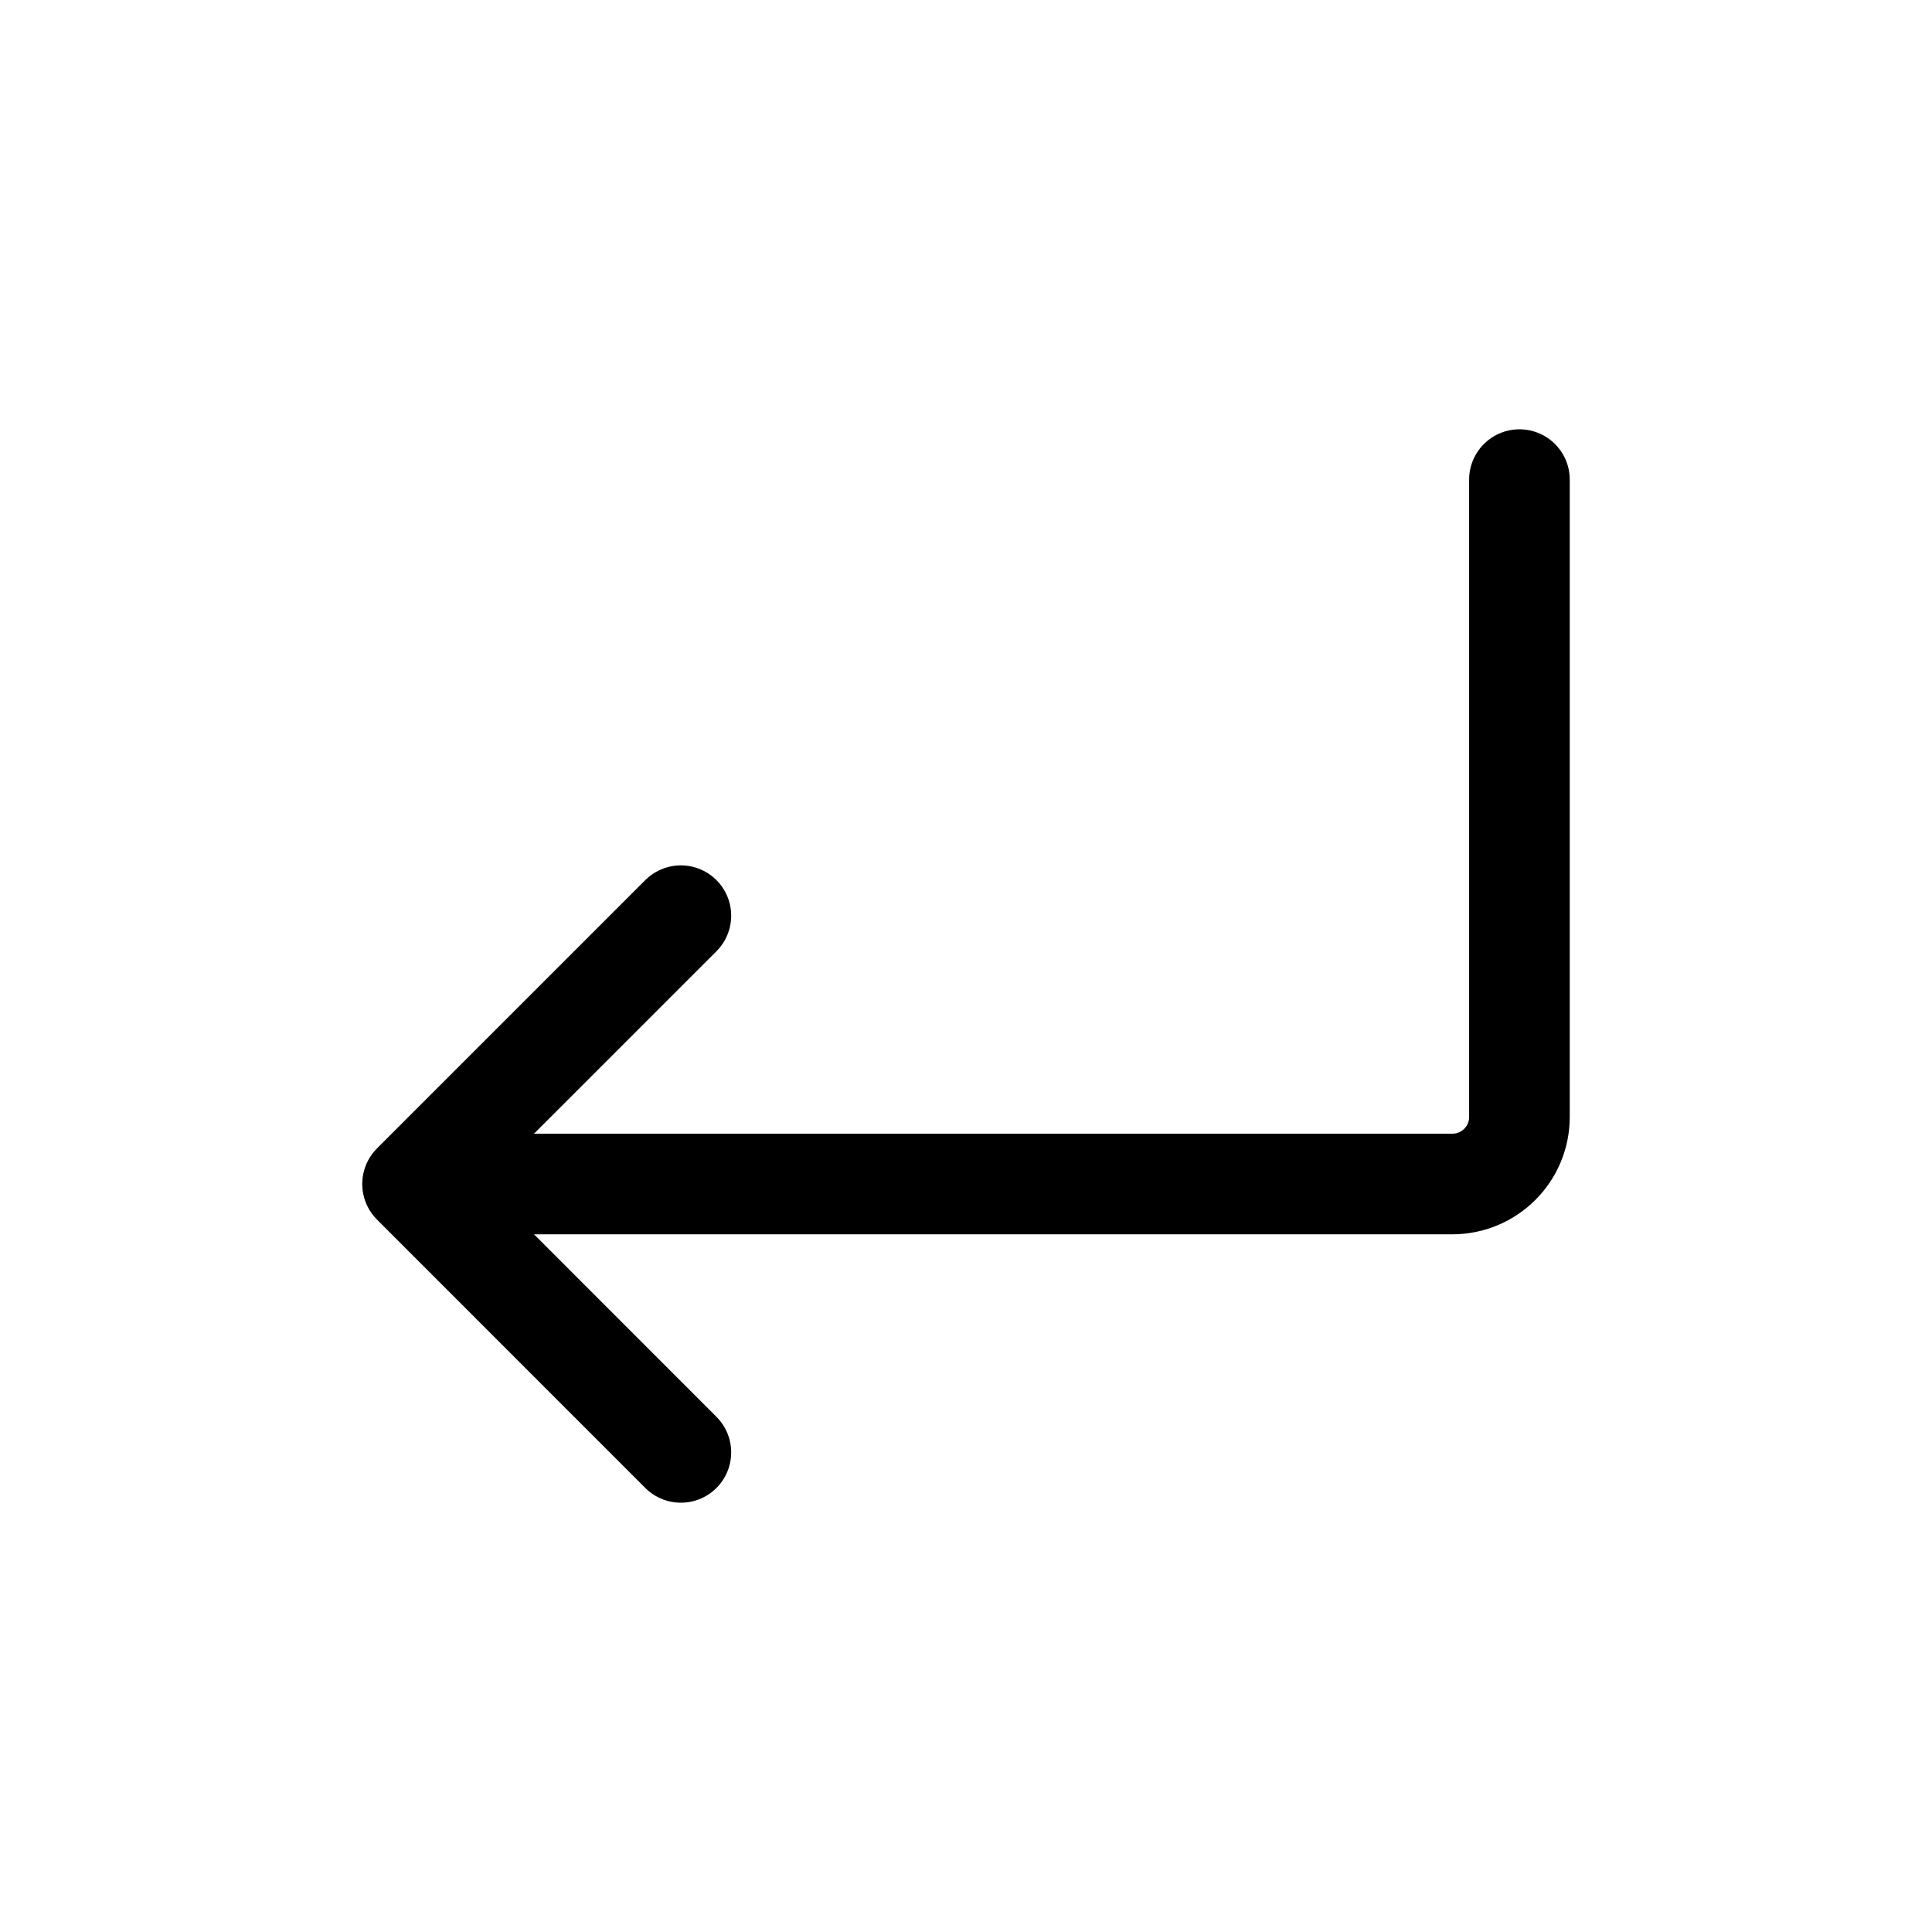
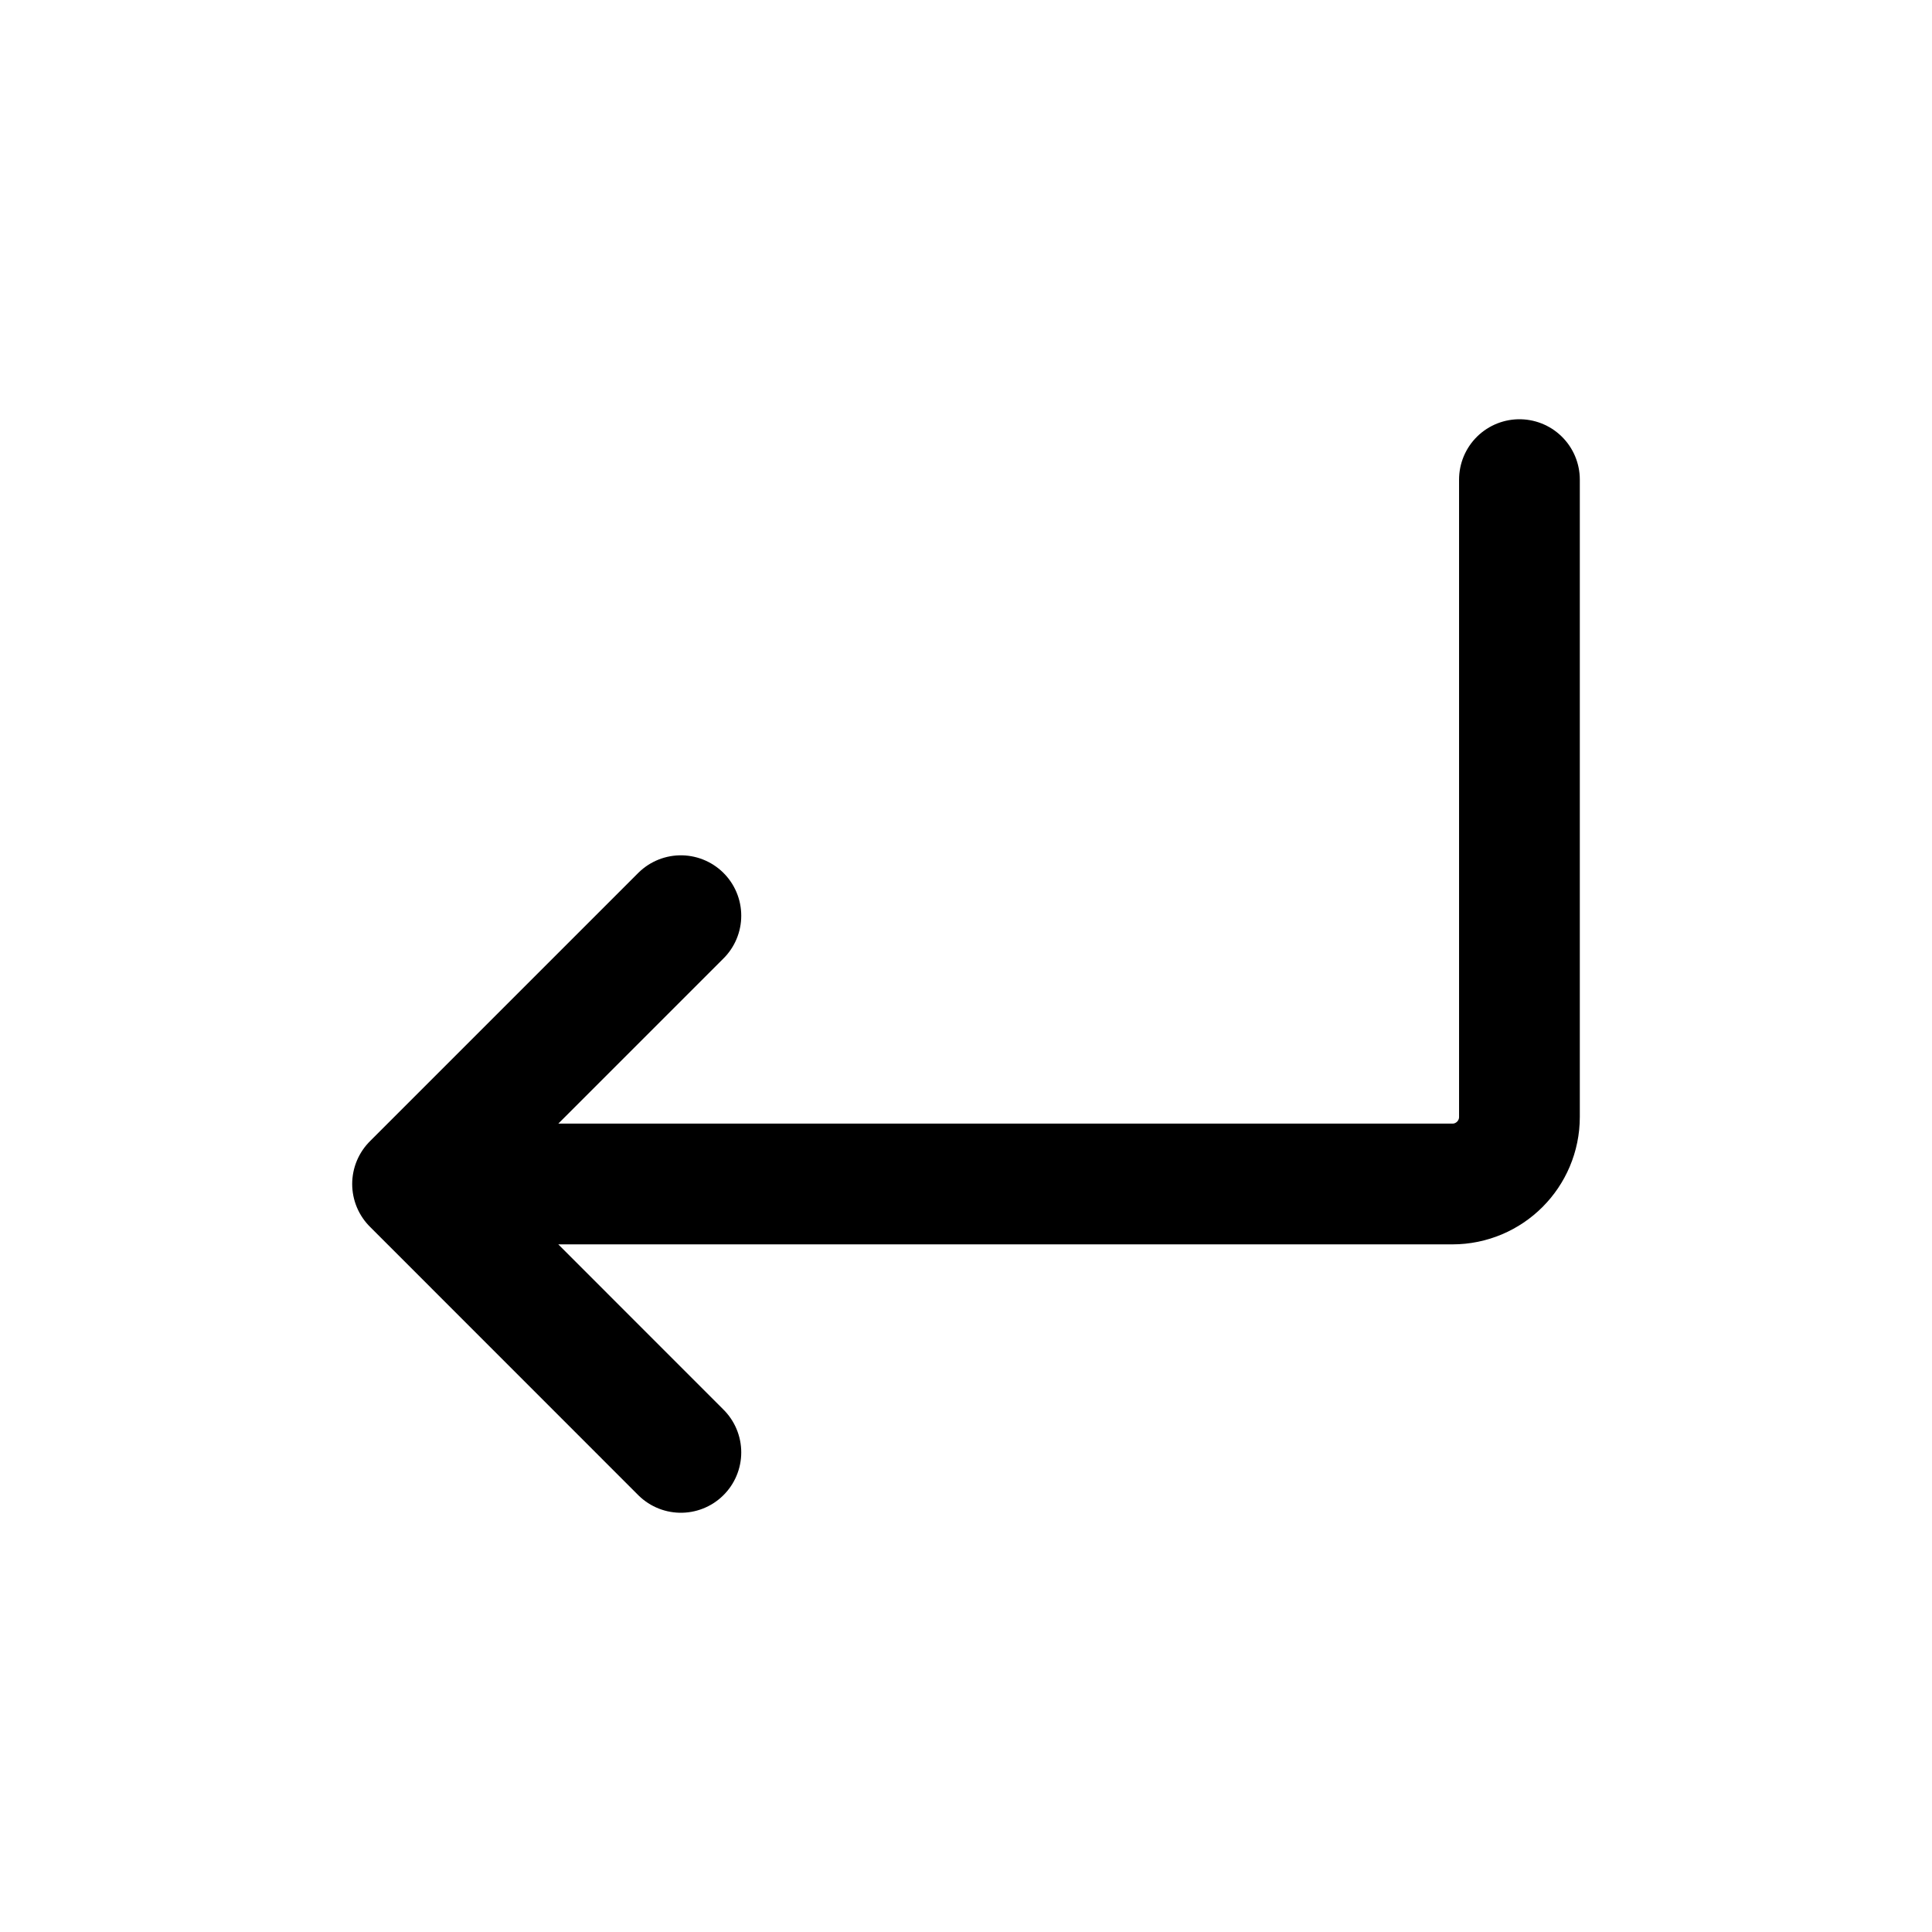
<svg xmlns="http://www.w3.org/2000/svg" width="24" height="24" viewBox="0 0 24 24" fill="none">
-   <path d="M18.875 5.958V13.875C18.875 14.335 18.502 14.708 18.042 14.708H5.958M8.458 11.375L5.125 14.708L8.458 18.042" stroke="black" stroke-width="1.25" stroke-linecap="round" stroke-linejoin="round" />
+   <path d="M18.875 5.958V13.875C18.875 14.335 18.502 14.708 18.042 14.708H5.958M8.458 11.375L5.125 14.708L8.458 18.042" stroke="black" stroke-width="1.5" stroke-linecap="round" stroke-linejoin="round" />
</svg>
